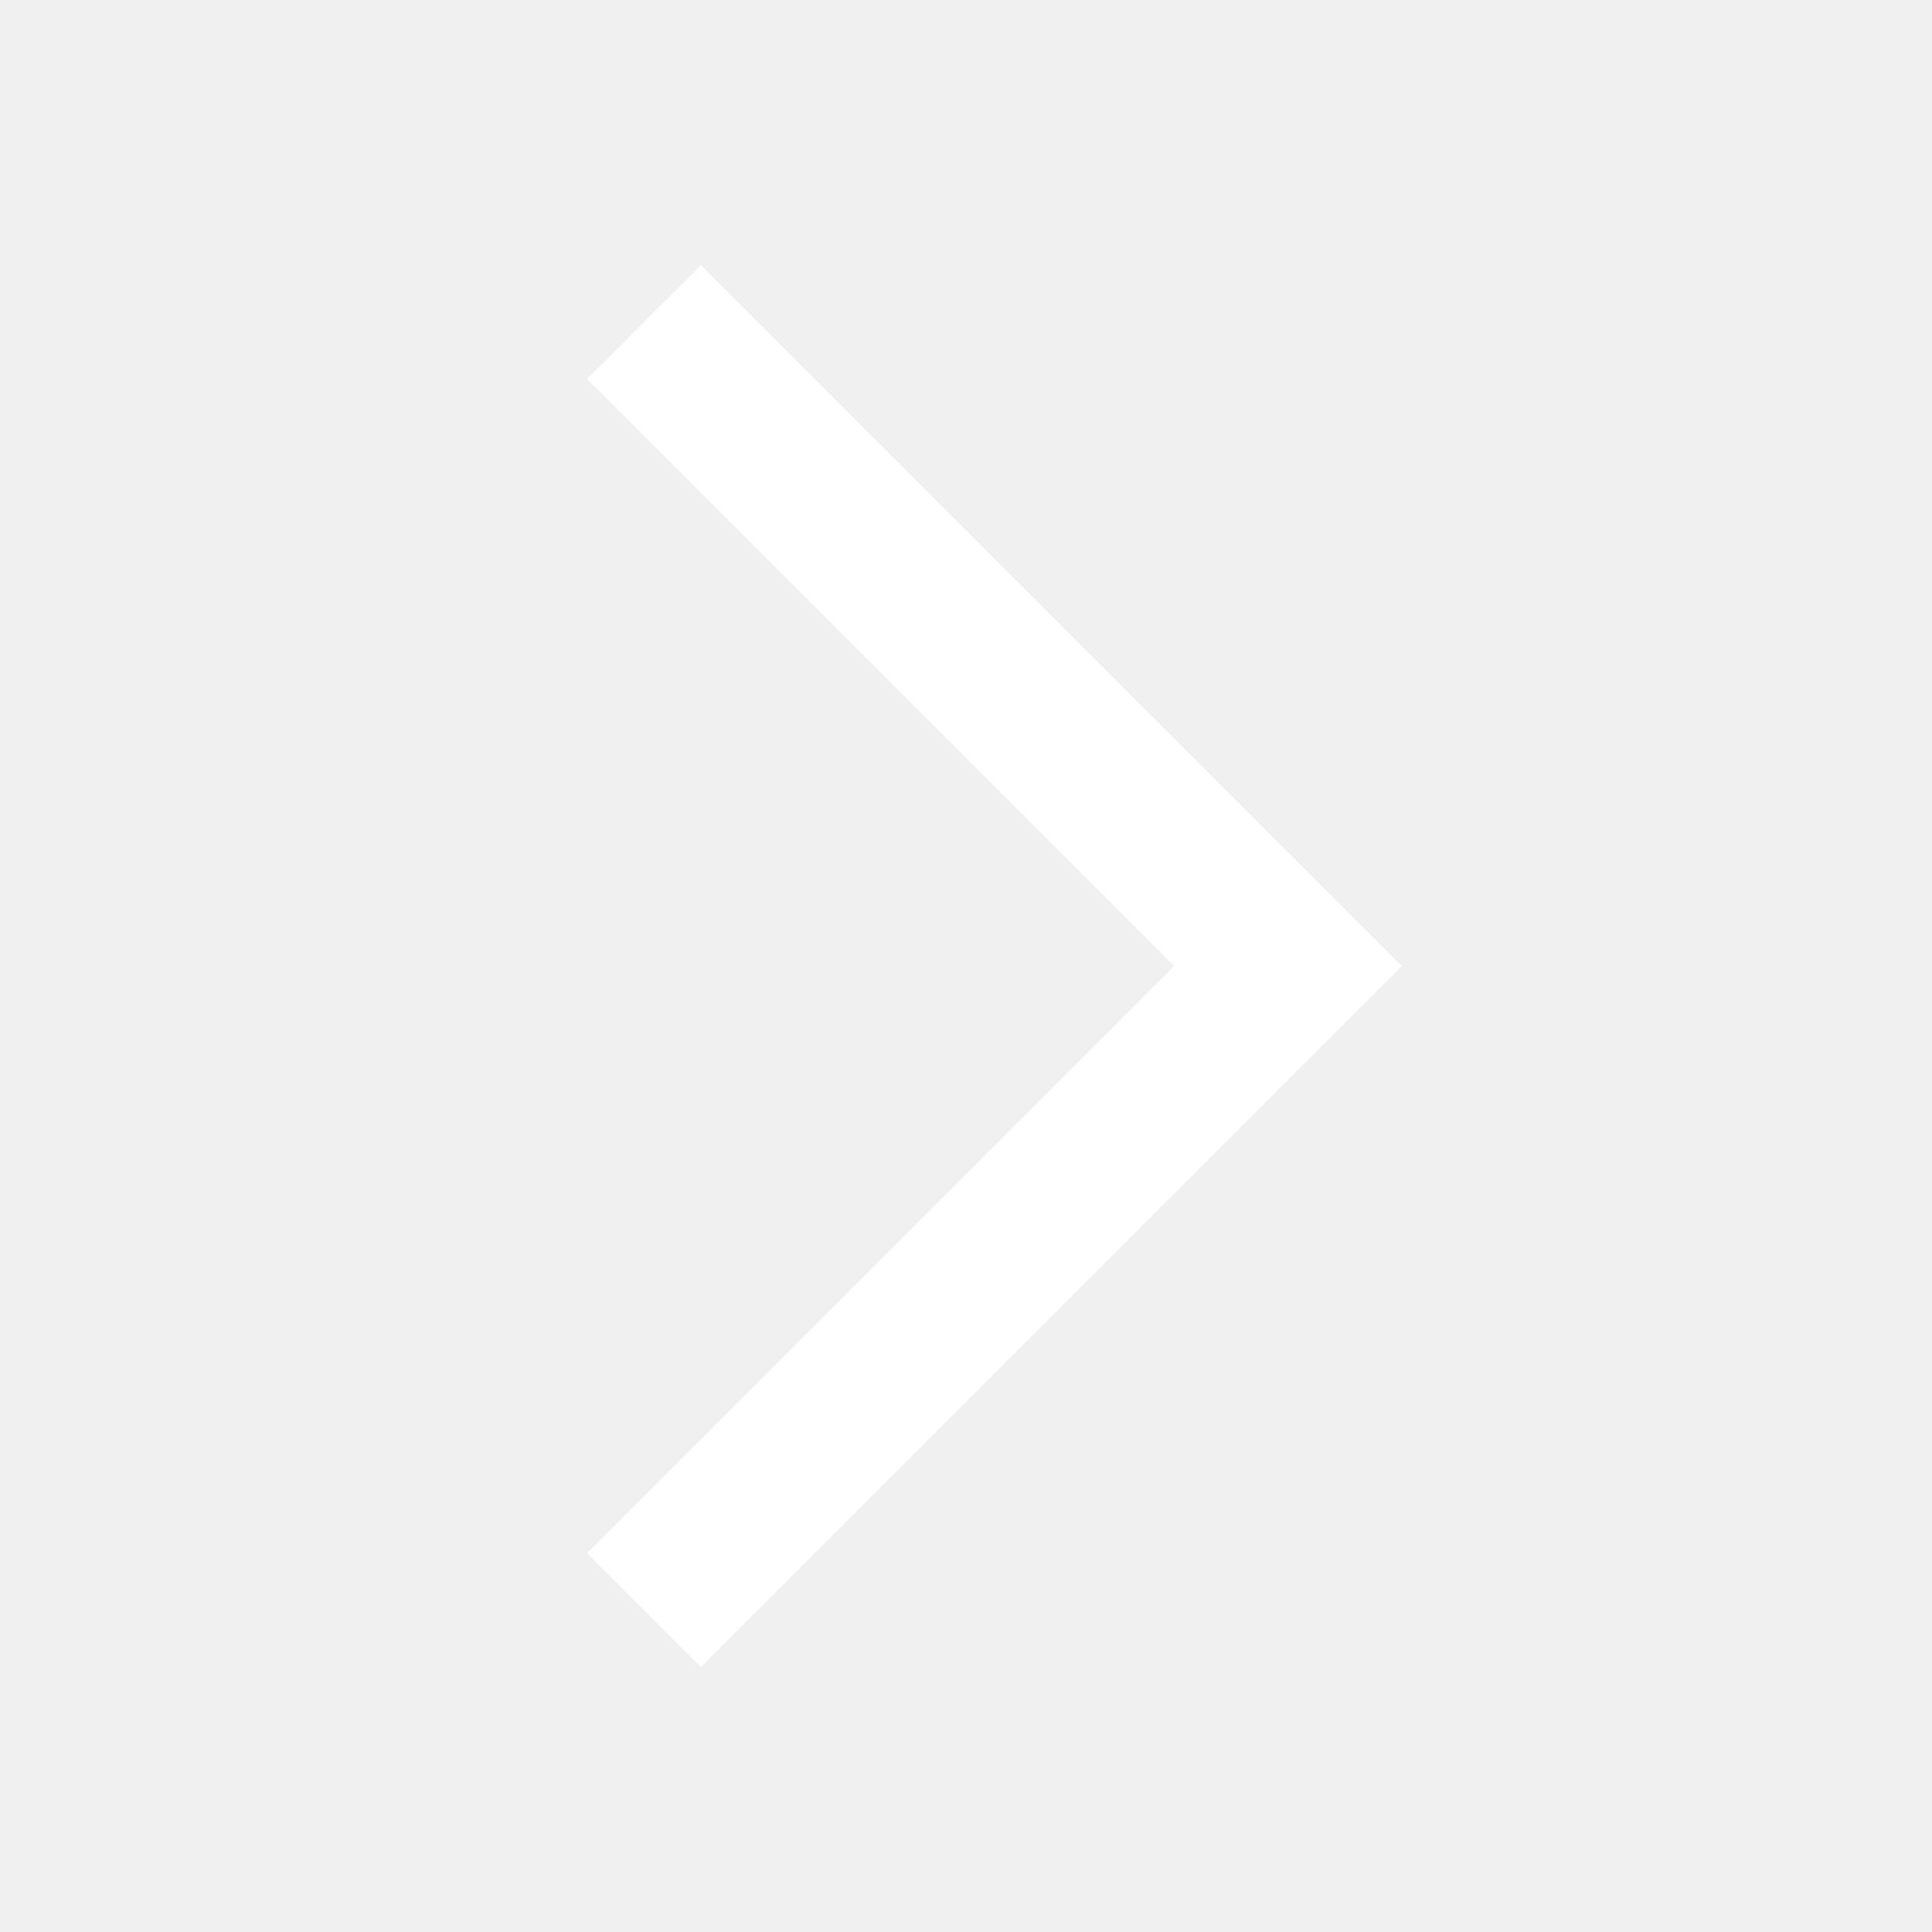
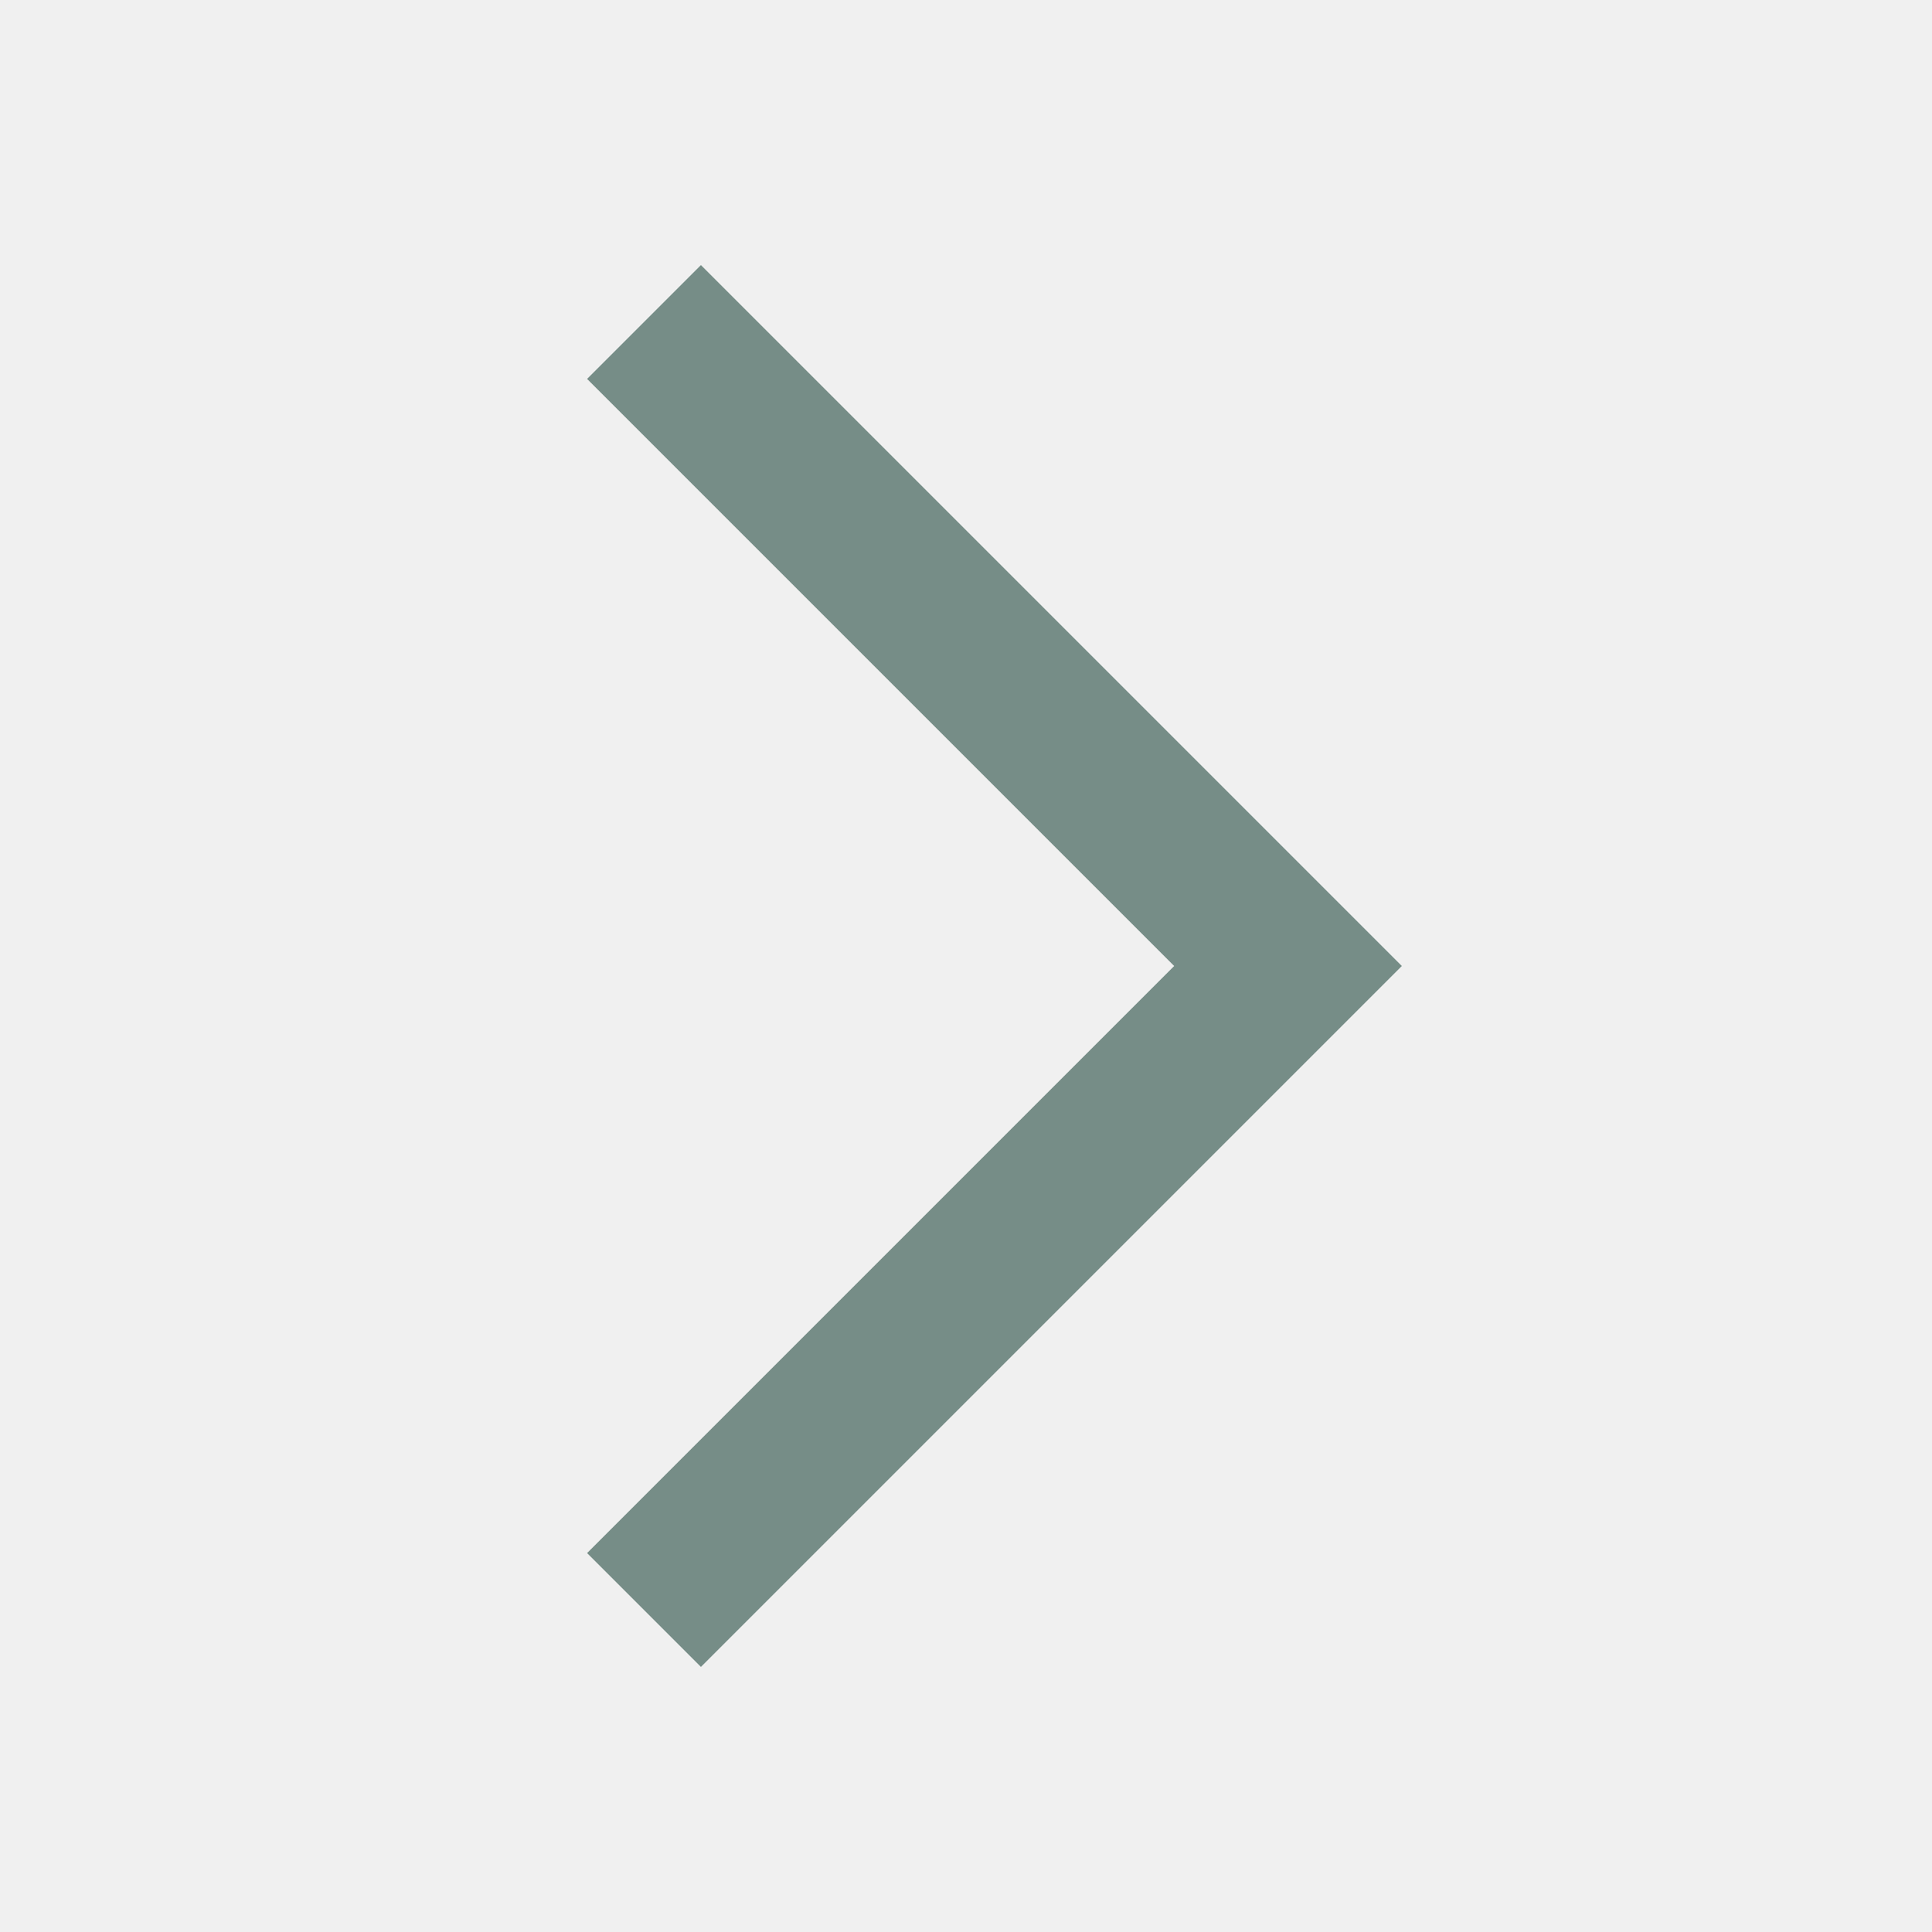
- <svg xmlns="http://www.w3.org/2000/svg" width="24" height="24" viewBox="0 0 24 24" fill="white">
+ <svg xmlns="http://www.w3.org/2000/svg" width="24" height="24" viewBox="0 0 24 24" fill="#768D87">
  <polygon points="7.293 4.707 14.586 12 7.293 19.293 8.707 20.707 17.414 12 8.707 3.293 7.293 4.707" />
</svg>
